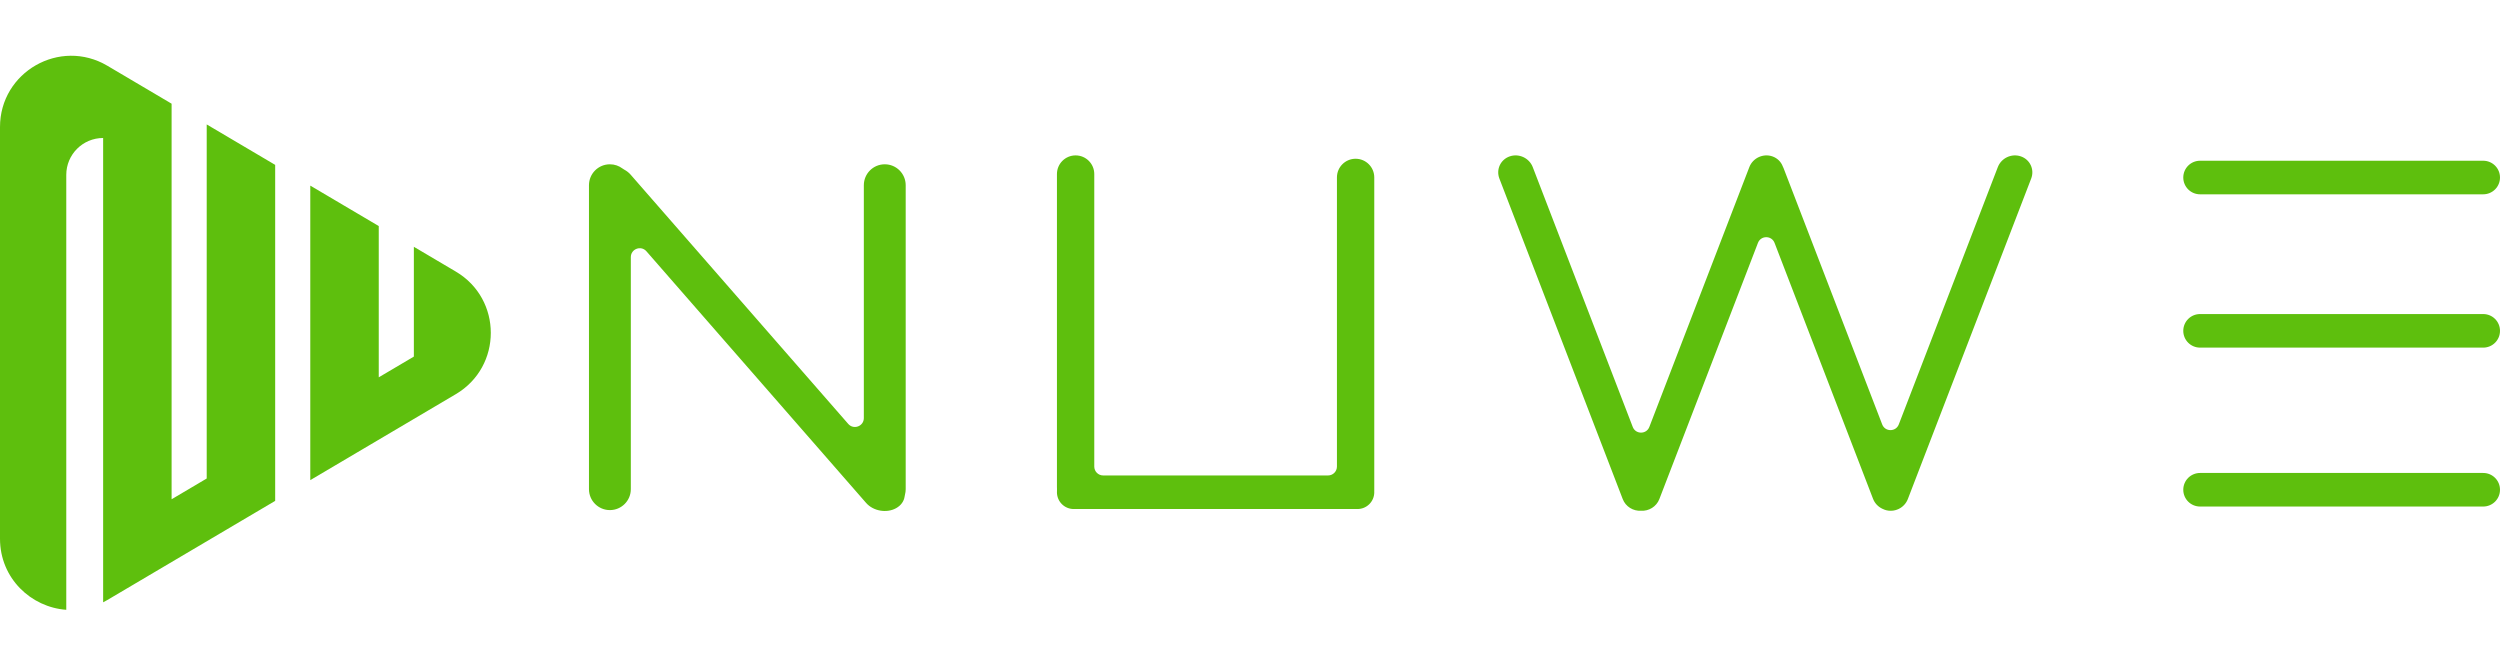
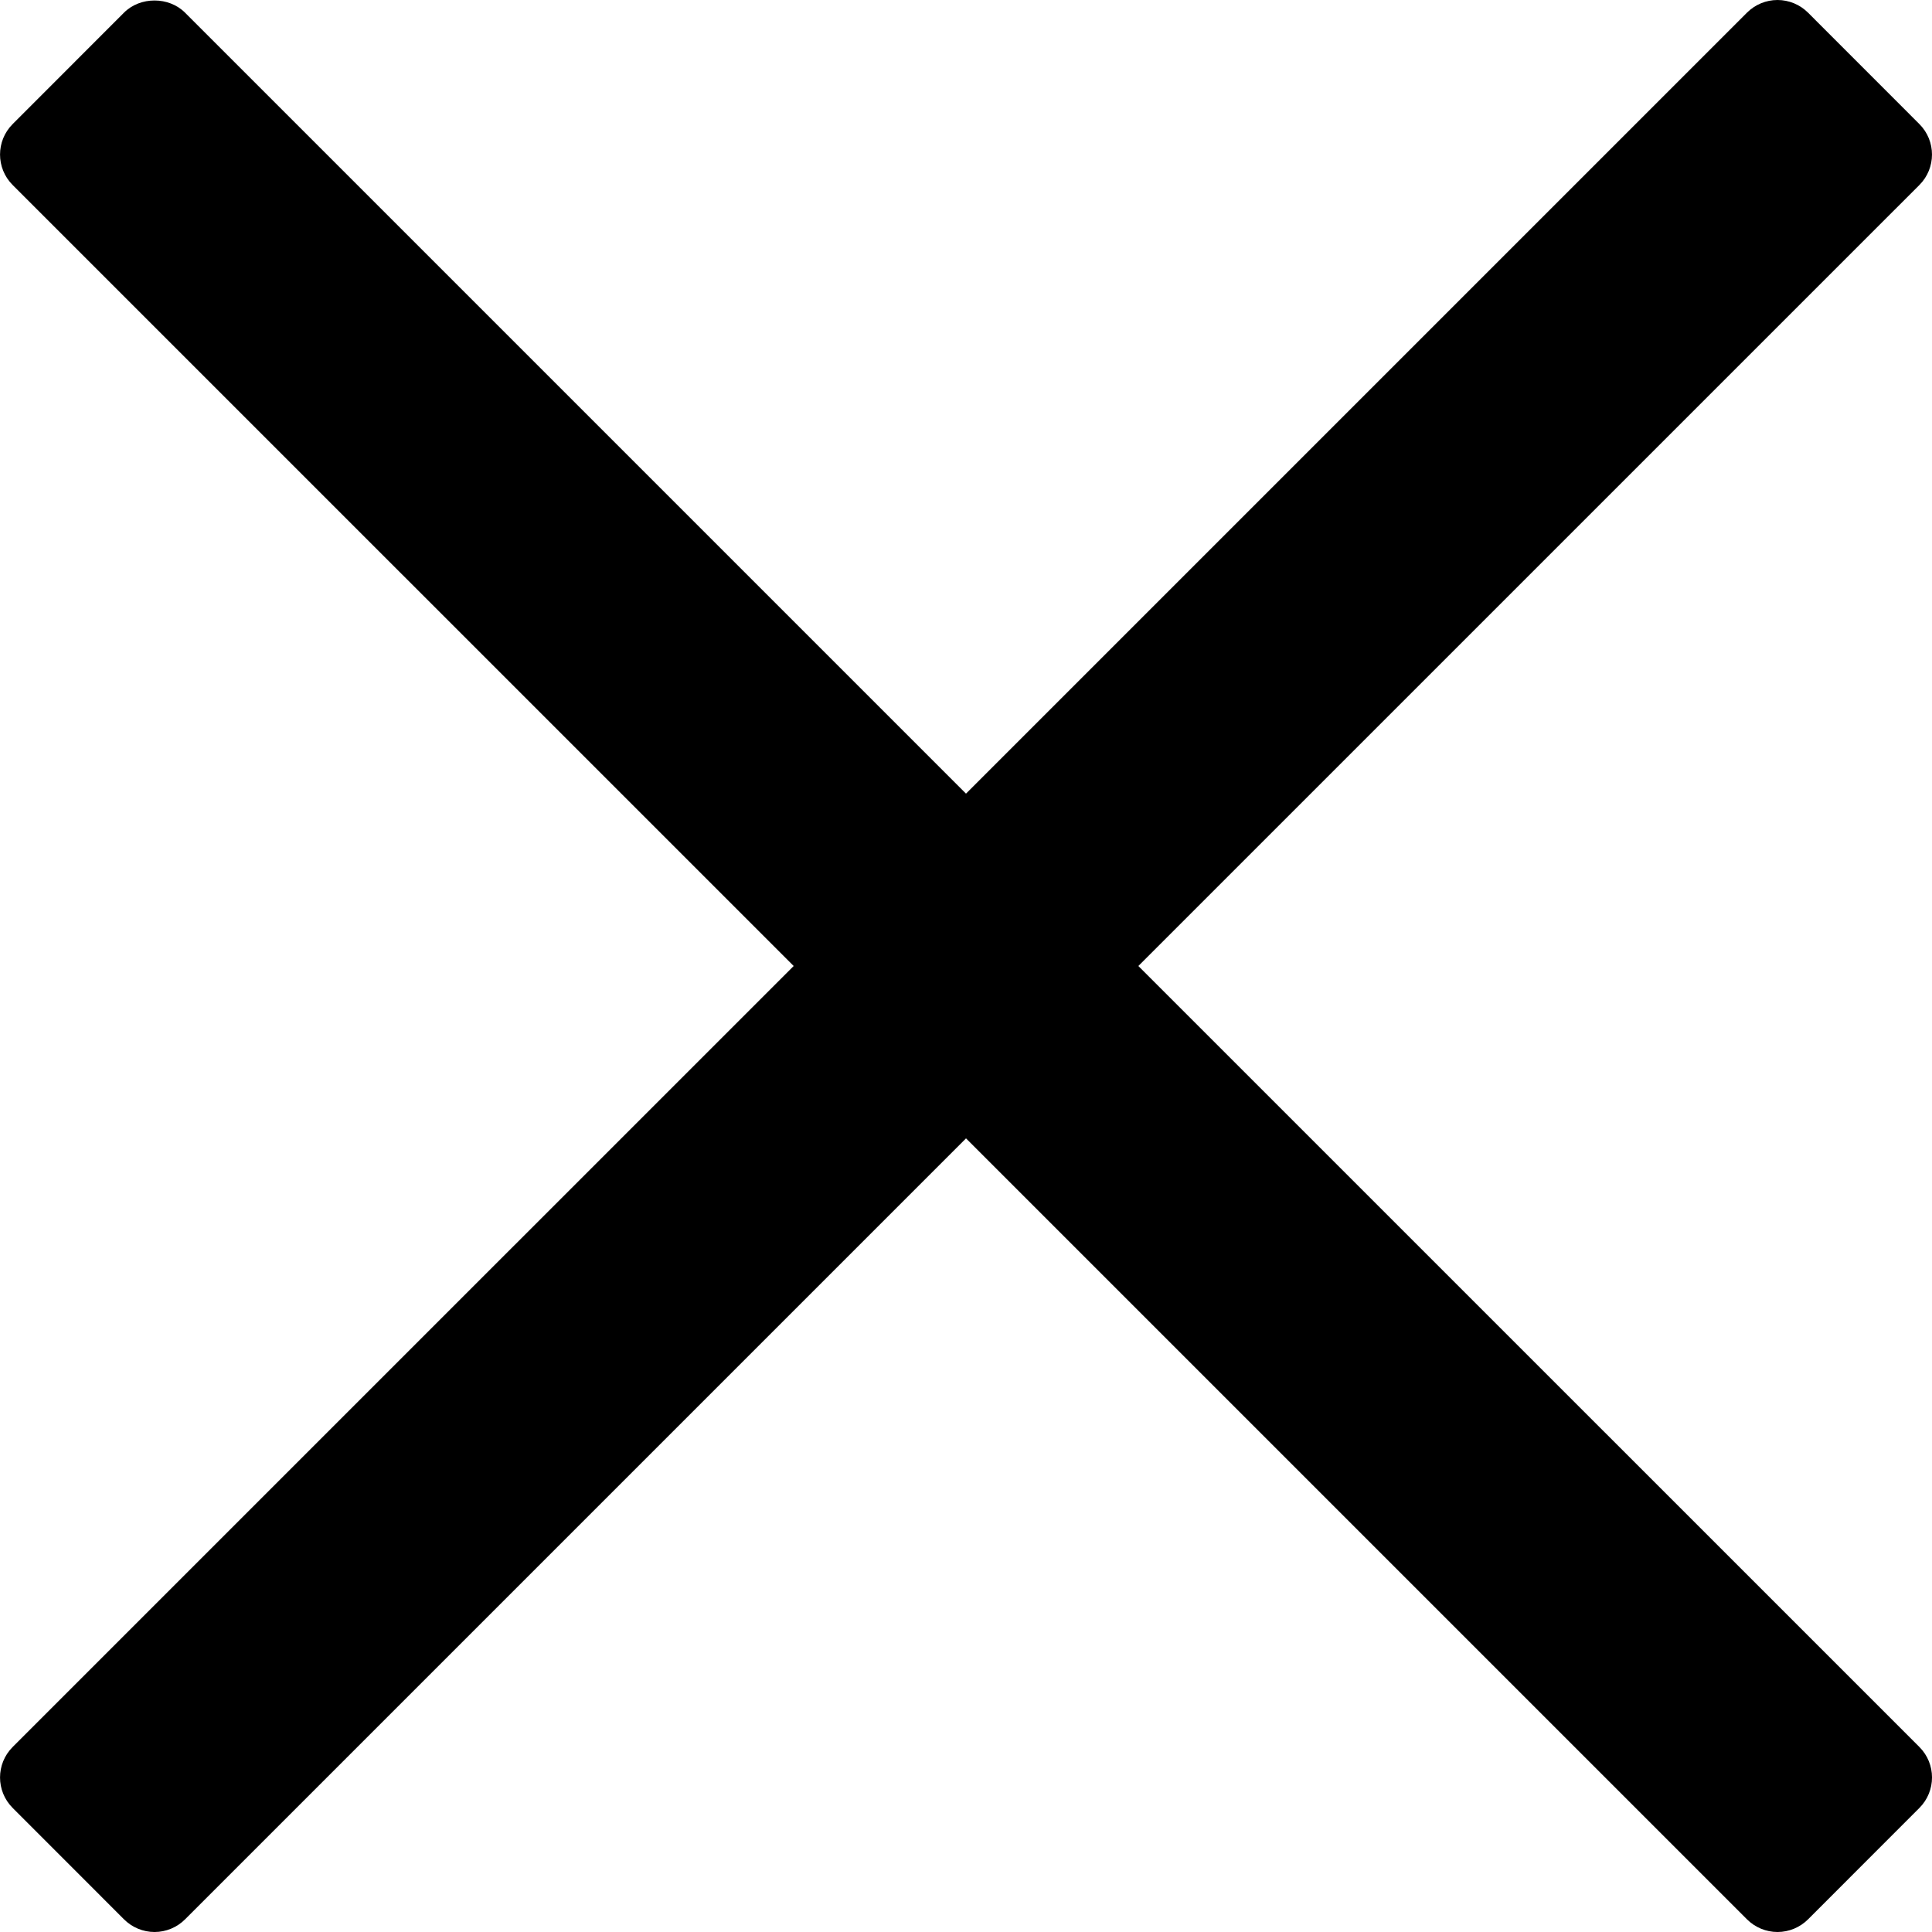
- <svg xmlns="http://www.w3.org/2000/svg" width="150" height="40" viewBox="0 0 1405 312" fill="none">
-   <path fill-rule="evenodd" clip-rule="evenodd" d="M154.649 250.153V61.328L116.172 38.599V237.582L96.44 249.249V26.943L60.344 5.621C33.679 -10.13 0 9.092 0 40.061V271.419C0 293.738 17.492 309.956 37.245 311.379V66.936C37.245 55.494 46.52 46.218 57.963 46.218V307.165C58.762 306.76 59.556 306.325 60.344 305.859L154.649 250.153ZM174.381 238.497L256.175 190.18C282.382 174.699 282.382 136.781 256.175 121.3L232.59 107.368V169.066L212.858 180.723V95.713L174.381 72.984V238.497Z" fill="#5EBF0D" />
-   <path fill-rule="evenodd" clip-rule="evenodd" d="M842.656 69.027C840.69 63.918 843.292 58.331 848.469 56.549C853.646 54.767 859.436 57.465 861.403 62.574L917.599 208.602C919.244 212.874 925.288 212.875 926.932 208.602L983.129 62.574C985.095 57.465 990.886 54.767 996.063 56.549C998.886 57.521 1000.94 59.624 1001.91 62.165C1002.09 62.499 1002.24 62.845 1002.38 63.203L1057.79 207.188C1059.43 211.46 1065.48 211.46 1067.12 207.188L1122.78 62.574C1124.74 57.465 1130.53 54.767 1135.71 56.549C1140.89 58.331 1143.49 63.918 1141.52 69.028L1072.2 249.154C1070.24 254.264 1064.45 256.961 1059.27 255.179C1058.81 255.021 1058.37 254.832 1057.95 254.616C1055.59 253.529 1053.64 251.571 1052.65 249.003L997.3 105.168C995.656 100.896 989.611 100.896 987.967 105.168L932.556 249.154C930.921 253.404 926.639 255.986 922.265 255.708C917.892 255.985 913.611 253.404 911.975 249.154L842.656 69.027ZM604.491 56C598.697 56 594 60.697 594 66.49V242.365C594 242.625 594.01 242.883 594.028 243.139C594.064 243.629 594.061 244.122 594.025 244.612C594.009 244.842 594 245.074 594 245.308C594 250.518 598.224 254.742 603.434 254.742H761.848H762.905C768.115 254.742 772.339 250.518 772.339 245.308C772.339 245.135 772.334 244.964 772.325 244.793C772.334 244.614 772.339 244.433 772.339 244.252V68.377C772.339 62.584 767.642 57.887 761.848 57.887C756.055 57.887 751.358 62.584 751.358 68.377V230.874C751.358 233.636 749.119 235.874 746.358 235.874H619.981C617.22 235.874 614.981 233.636 614.981 230.874V66.49C614.981 60.697 610.284 56 604.491 56ZM342.762 61C336.266 61 331 66.266 331 72.762V243.577C331 250.074 336.266 255.34 342.762 255.34C349.258 255.34 354.524 250.074 354.524 243.577V113.176C354.524 108.556 360.253 106.407 363.291 109.887L486.765 251.322C490.778 255.92 498.346 257.224 503.667 254.236C506.409 252.696 508.02 250.316 508.388 247.741C508.444 247.344 508.517 246.949 508.618 246.561C508.867 245.608 509 244.608 509 243.577V72.762C509 66.266 503.734 61 497.238 61C490.742 61 485.476 66.266 485.476 72.762V203.621C485.476 208.24 479.747 210.389 476.709 206.909L354.401 66.809C353.408 65.672 352.199 64.737 350.86 64.018C350.494 63.821 350.145 63.596 349.813 63.347C347.848 61.873 345.407 61 342.762 61ZM1236.43 77.868C1231.22 77.868 1227 73.644 1227 68.434C1227 63.224 1231.22 59 1236.43 59H1395.57C1400.78 59 1405 63.224 1405 68.434C1405 73.644 1400.78 77.868 1395.57 77.868H1236.43ZM1236.43 253.34C1231.22 253.34 1227 249.116 1227 243.906C1227 238.695 1231.22 234.472 1236.43 234.472H1395.57C1400.78 234.472 1405 238.695 1405 243.906C1405 249.116 1400.78 253.34 1395.57 253.34H1236.43ZM1227 154.598C1227 159.808 1231.22 164.032 1236.43 164.032H1395.57C1400.78 164.032 1405 159.808 1405 154.598C1405 149.387 1400.78 145.164 1395.57 145.164H1236.43C1231.22 145.164 1227 149.387 1227 154.598Z" fill="#5EBF0D" />
+ <svg xmlns="http://www.w3.org/2000/svg" version="1.1" id="Capa_1" x="0px" y="0px" width="94.926px" height="94.926px" viewBox="0 0 94.926 94.926" style="enable-background:new 0 0 94.926 94.926;" xml:space="preserve">
+   <g>
+     <path d="M55.931,47.463L94.306,9.09c0.826-0.827,0.826-2.167,0-2.994L88.833,0.62C88.436,0.224,87.896,0,87.335,0   c-0.562,0-1.101,0.224-1.498,0.62L47.463,38.994L9.089,0.62c-0.795-0.795-2.202-0.794-2.995,0L0.622,6.096   c-0.827,0.827-0.827,2.167,0,2.994l38.374,38.373L0.622,85.836c-0.827,0.827-0.827,2.167,0,2.994l5.473,5.476   c0.397,0.396,0.936,0.62,1.498,0.62s1.1-0.224,1.497-0.62l38.374-38.374l38.374,38.374c0.397,0.396,0.937,0.62,1.498,0.62   s1.101-0.224,1.498-0.62l5.473-5.476c0.826-0.827,0.826-2.167,0-2.994L55.931,47.463z" />
+   </g>
+   <g />
+   <g />
+   <g />
+   <g />
+   <g />
+   <g />
+   <g />
+   <g />
+   <g />
+   <g />
+   <g />
+   <g />
+   <g />
+   <g />
+   <g />
</svg>
